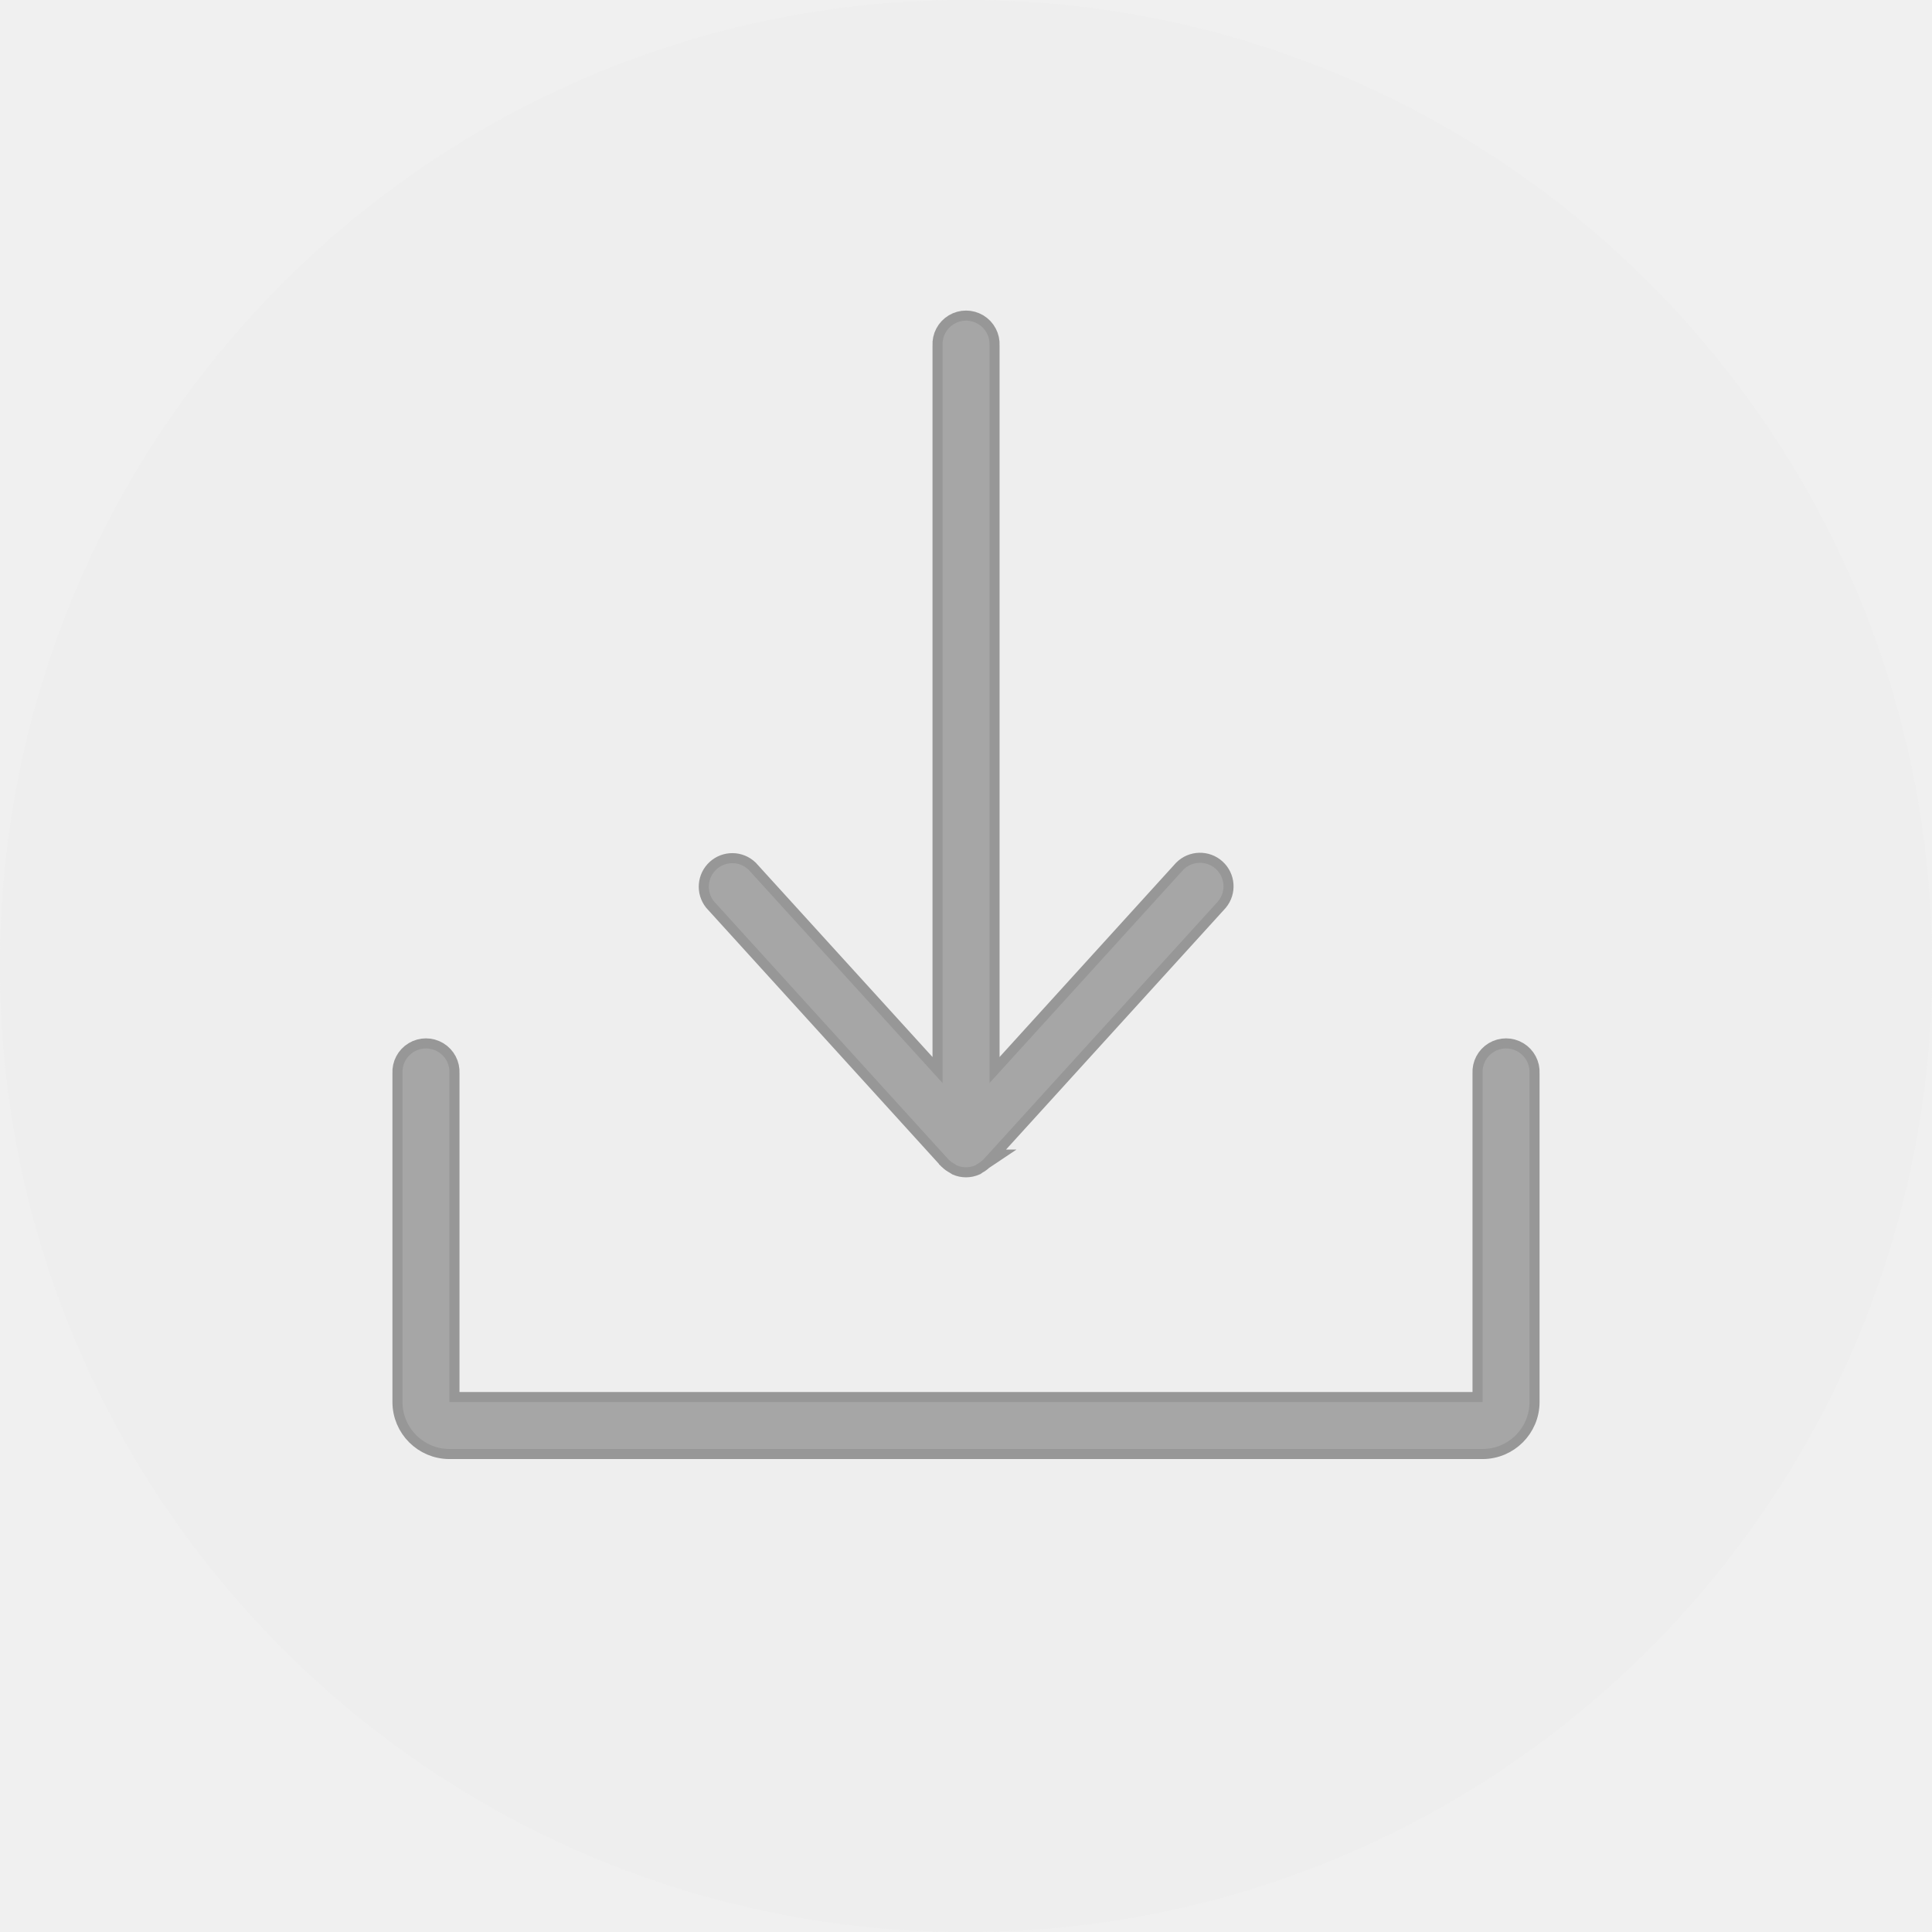
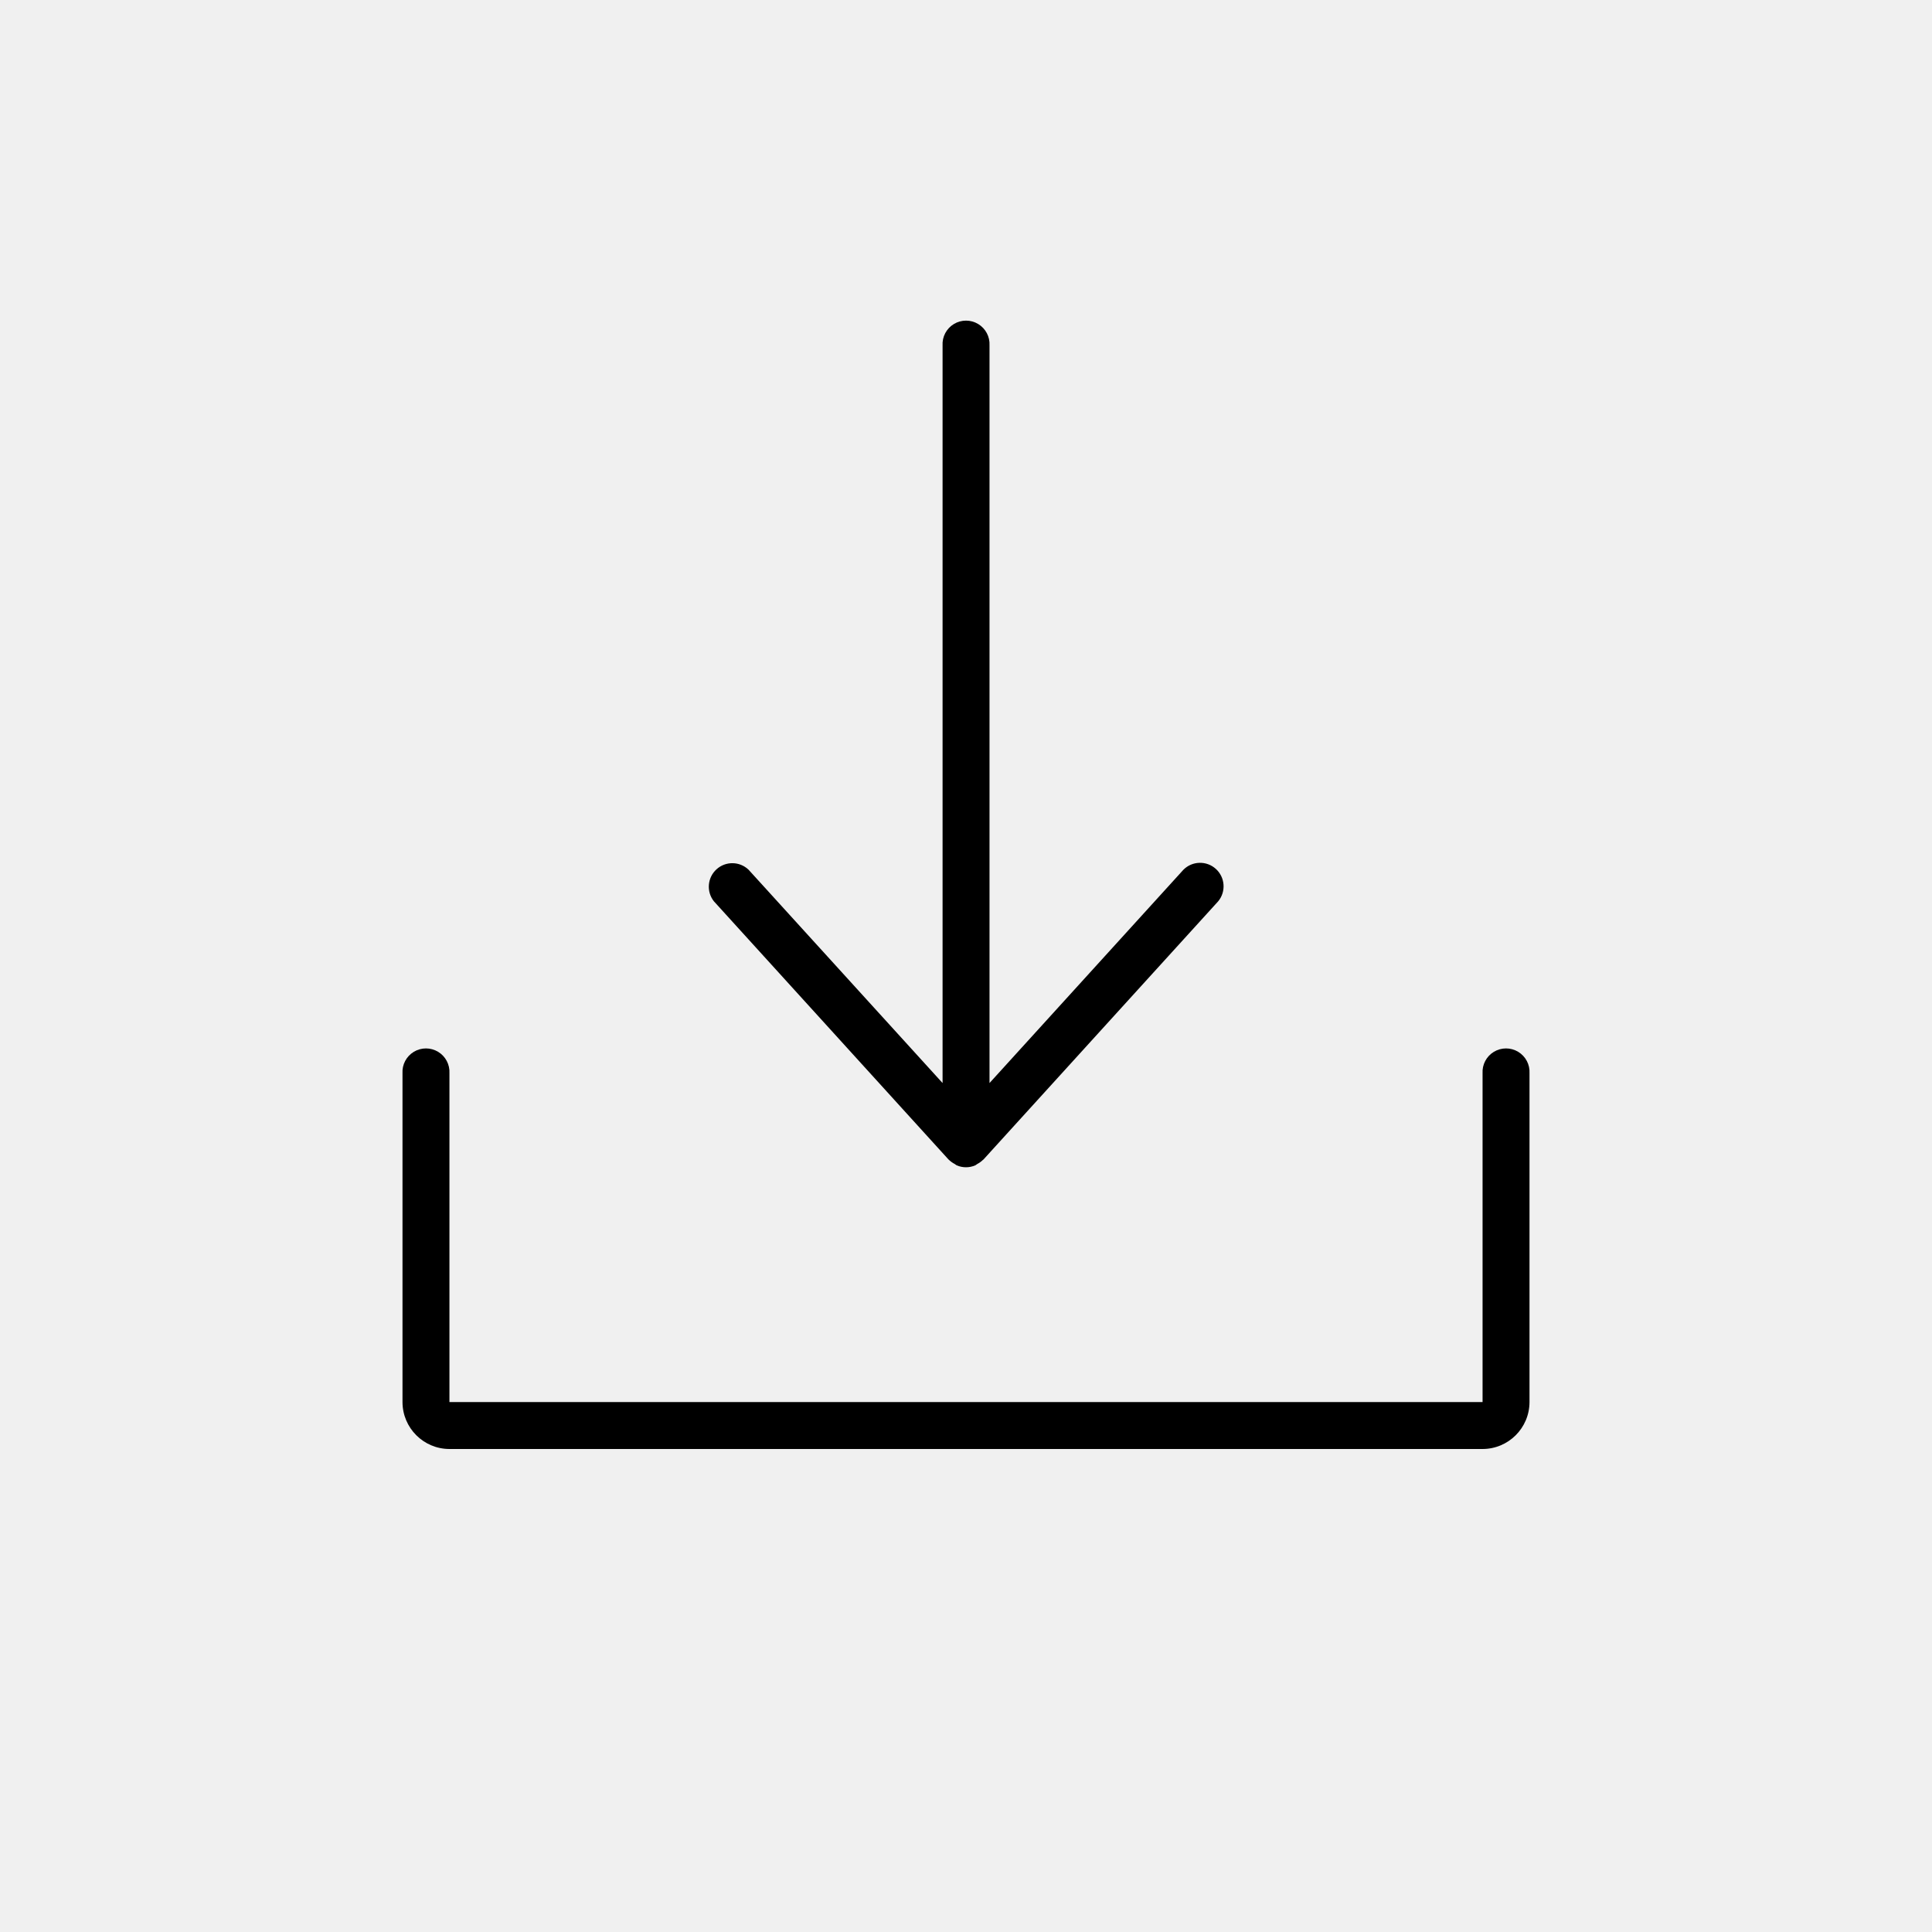
- <svg xmlns="http://www.w3.org/2000/svg" xmlns:xlink="http://www.w3.org/1999/xlink" width="24" height="24" viewBox="0 0 24 24">
-   <defs>
-     <circle id="a" cx="12" cy="12" r="12" />
-     <path id="c" d="M13.417 14H.583A.584.584 0 0 1 0 13.417V9.333a.292.292 0 1 1 .583 0v4.084h12.834V9.333a.292.292 0 1 1 .583 0v4.084a.584.584 0 0 1-.583.583zm-6.201-3.595l-.006.004a.296.296 0 0 1-.069.05l-.025.017a.29.29 0 0 1-.232 0c-.01-.005-.016-.012-.025-.017a.302.302 0 0 1-.07-.05c0-.002-.003-.002-.005-.004L3.868 7.196a.292.292 0 0 1 .431-.392l2.41 2.65V.292a.292.292 0 1 1 .583 0v9.162L9.7 6.804a.292.292 0 0 1 .432.392l-2.917 3.209z" />
-   </defs>
-   <g fill="none" fill-rule="evenodd">
-     <g>
-       <mask id="b" fill="#fff">
-         <use xlink:href="#a" />
-       </mask>
-       <use fill="#EEE" xlink:href="#a" />
-       <g fill="#EEE" mask="url(#b)">
-         <path d="M0 0h24v24H0z" />
-       </g>
-     </g>
-     <g transform="translate(5 4)">
-       <mask id="d" fill="#fff">
-         <use xlink:href="#c" />
-       </mask>
-       <use fill="#A6A6A6" stroke="#979797" stroke-width=".25" xlink:href="#c" />
-       <g fill="#A6A6A6" mask="url(#d)">
-         <path d="M-5-4h24v24H-5z" />
-       </g>
-     </g>
-   </g>
+ <svg xmlns="http://www.w3.org/2000/svg" width="24" height="24">
+   <path d="M18.417 18H5.583A.584.584 0 0 1 5 17.417v-4.084a.292.292 0 1 1 .583 0v4.084h12.834v-4.084a.292.292 0 1 1 .583 0v4.084a.584.584 0 0 1-.583.583zm-6.201-3.595l-.006.004a.296.296 0 0 1-.069.05l-.025.017a.29.29 0 0 1-.232 0c-.01-.005-.016-.012-.025-.017a.302.302 0 0 1-.07-.05c0-.002-.003-.002-.005-.004l-2.916-3.209a.292.292 0 0 1 .431-.392l2.41 2.65V4.292a.292.292 0 1 1 .583 0v9.162l2.409-2.65a.292.292 0 0 1 .432.392l-2.917 3.209z" fill-rule="evenodd" />
</svg>
